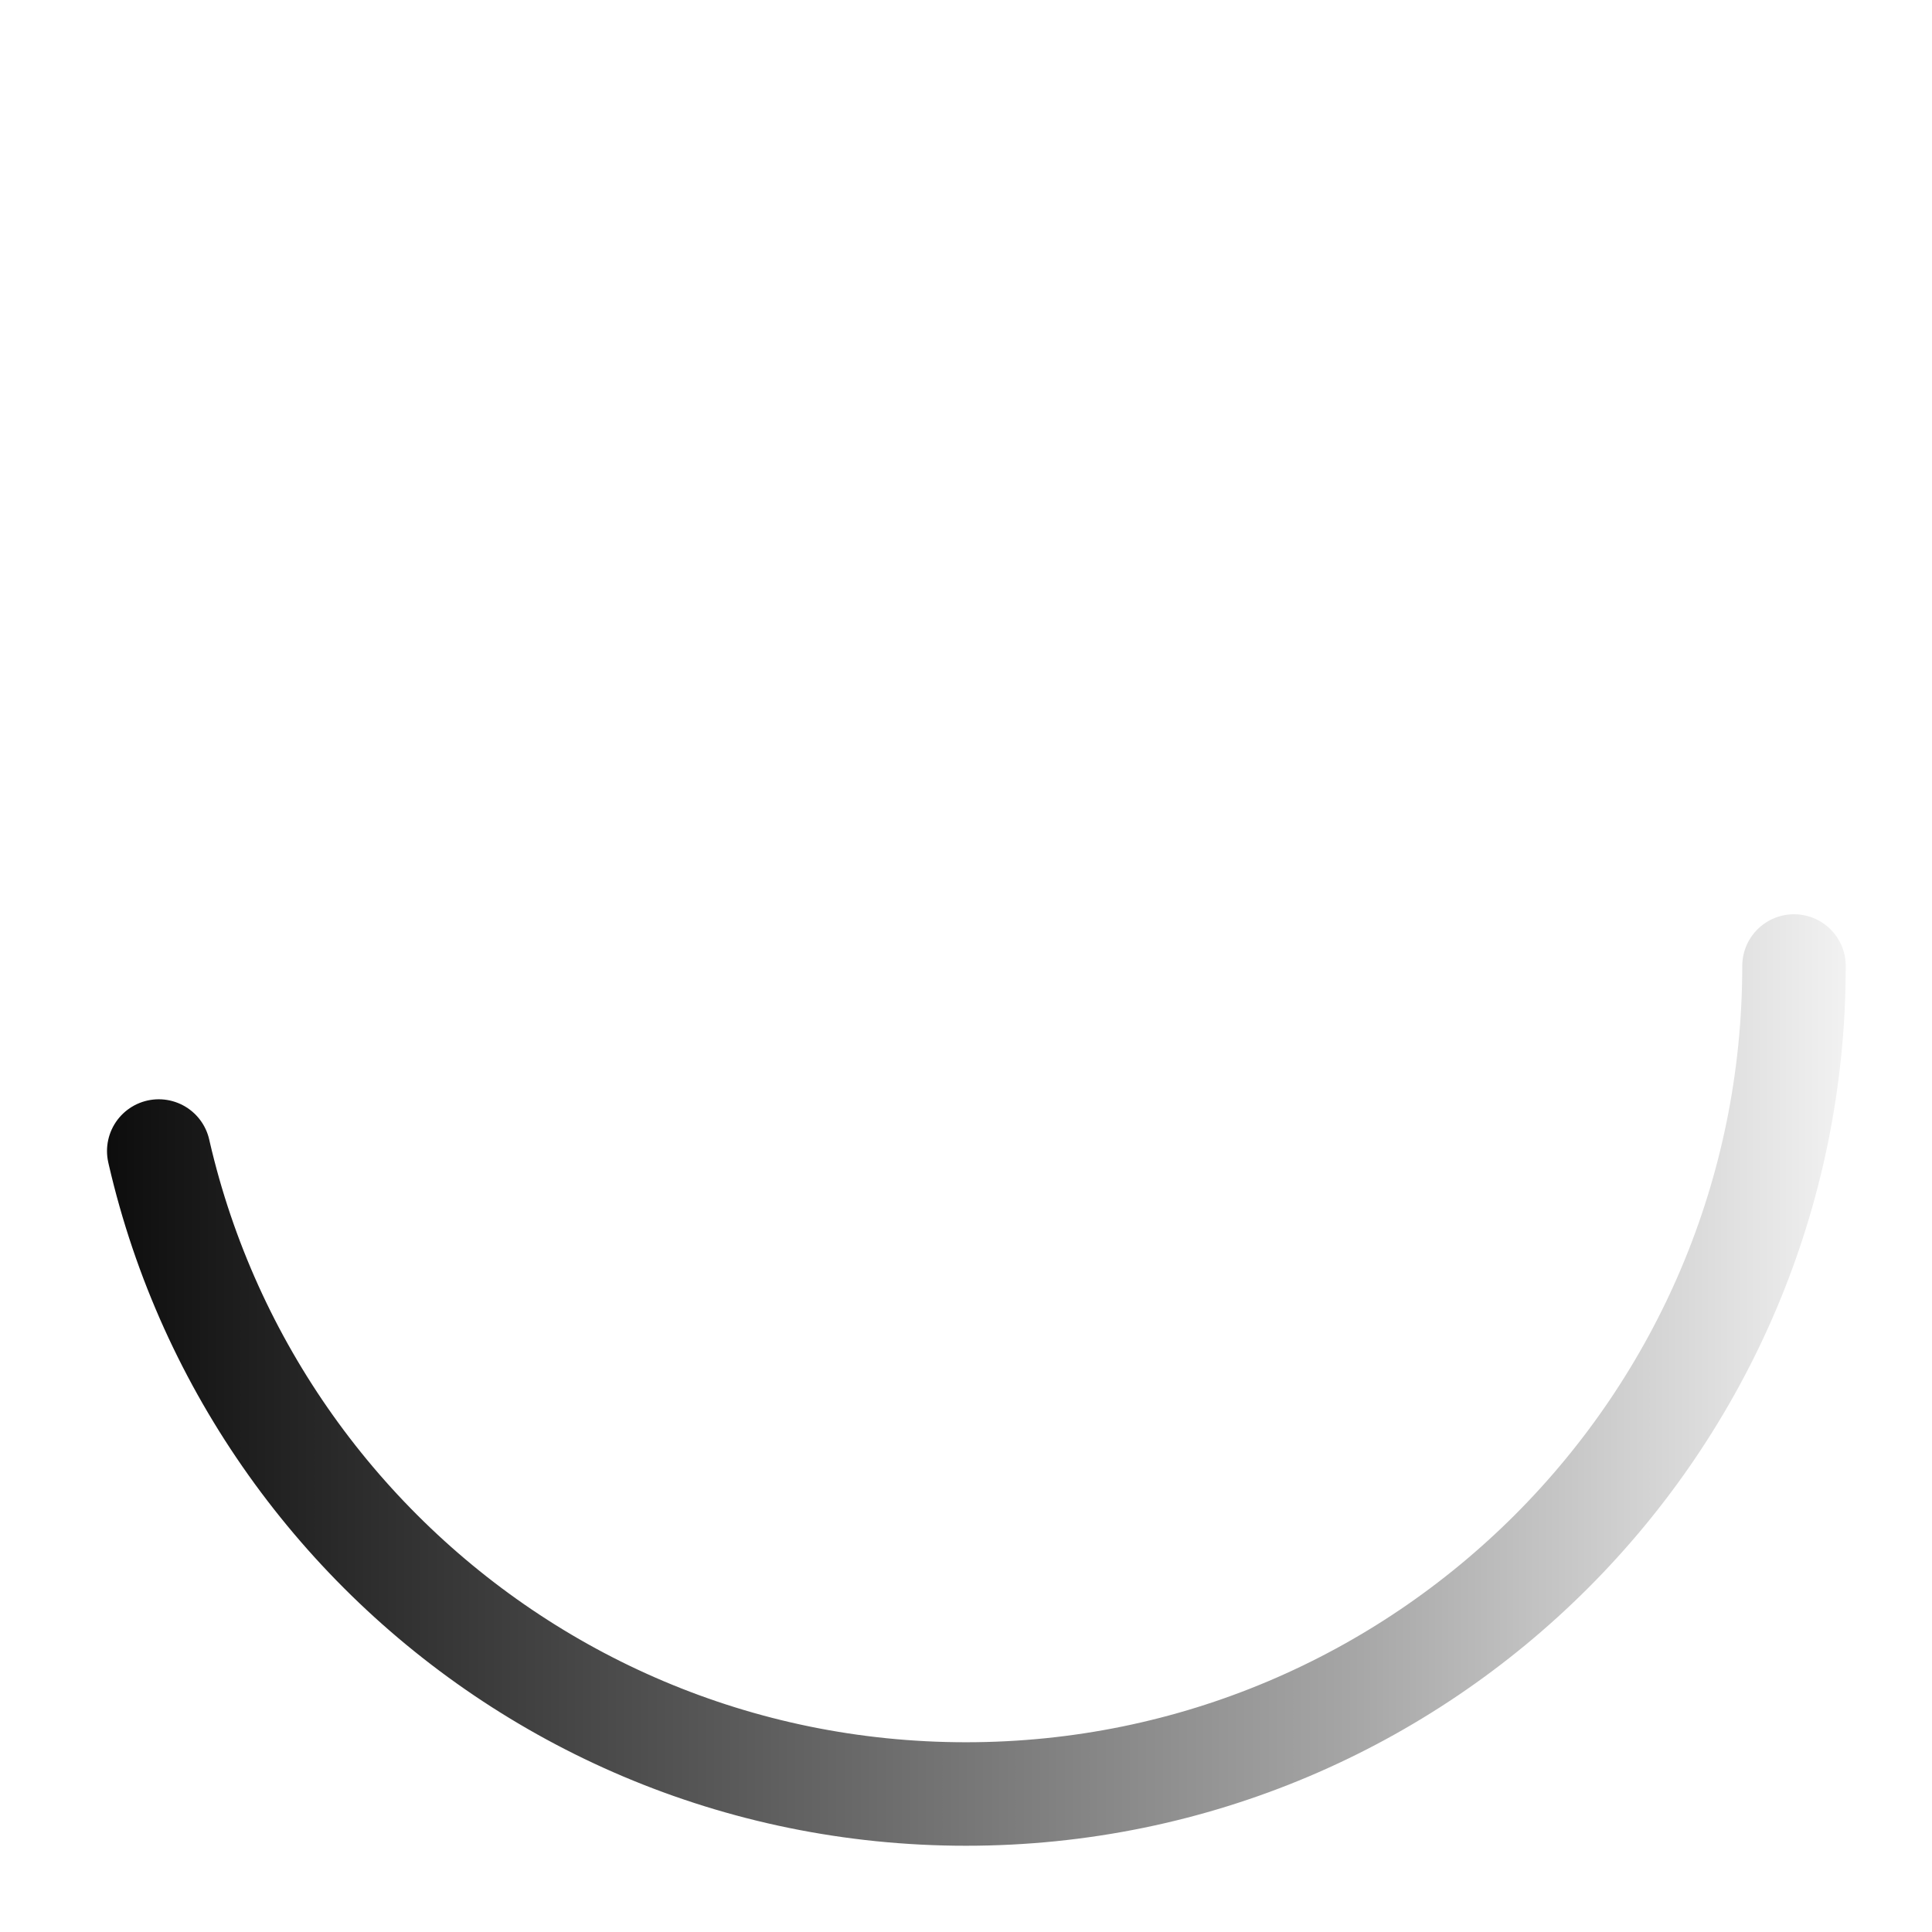
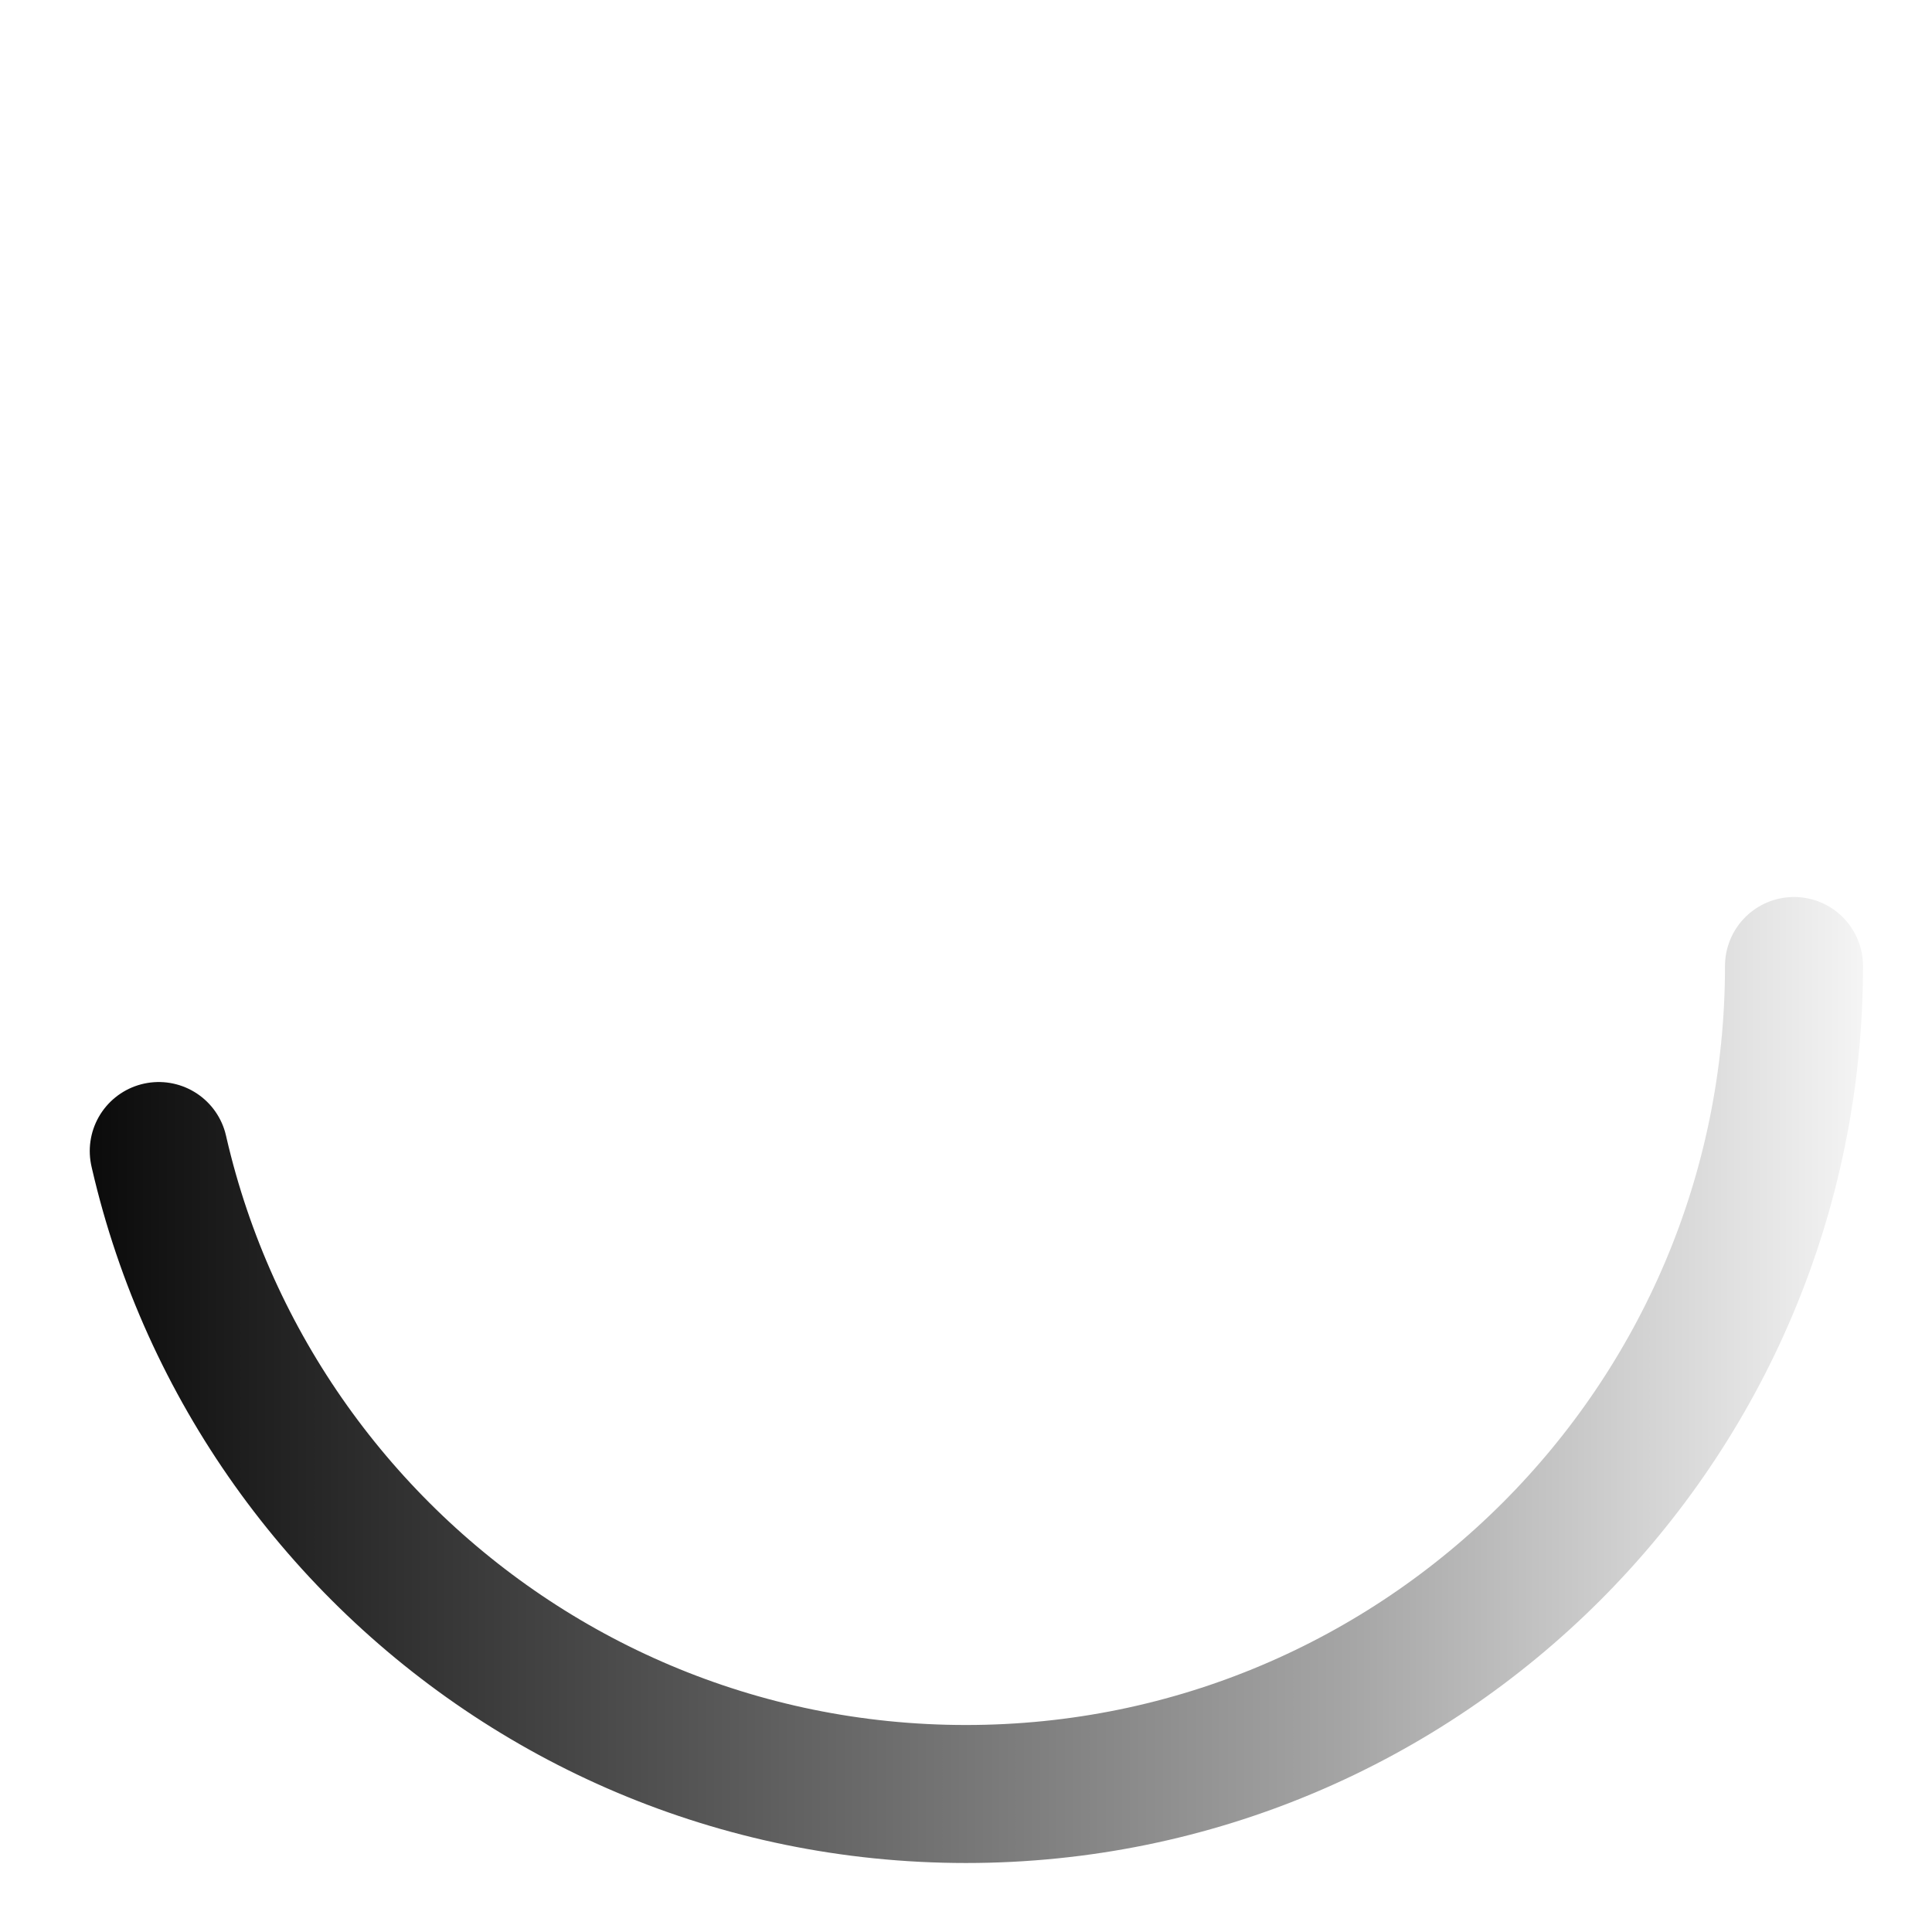
<svg xmlns="http://www.w3.org/2000/svg" viewBox="0 0 56 56">
  <defs>
    <linearGradient id="spinner-circle-gradient" gradientUnits="userSpaceOnUse" x1="0" y1="0" x2="56" y2="0">
      <stop offset="0%" stop-color="currentColor" />
      <stop offset="70%" stop-color="currentColor" stop-opacity=".35" />
      <stop offset="100%" stop-color="currentColor" stop-opacity="0" />
    </linearGradient>
  </defs>
-   <circle cx="28" cy="28" r="24" fill="none" stroke="url(#spinner-circle-gradient)" stroke-width="3" stroke-linecap="round" stroke-dasharray="70 100">
+   <circle cx="28" cy="28" r="24" fill="none" stroke="url(#spinner-circle-gradient)" stroke-width="4" stroke-linecap="round" stroke-dasharray="70 100">
    <animateTransform attributeName="transform" type="rotate" from="0 28 28" to="360 28 28" dur="0.8s" repeatCount="indefinite" />
  </circle>
</svg>
